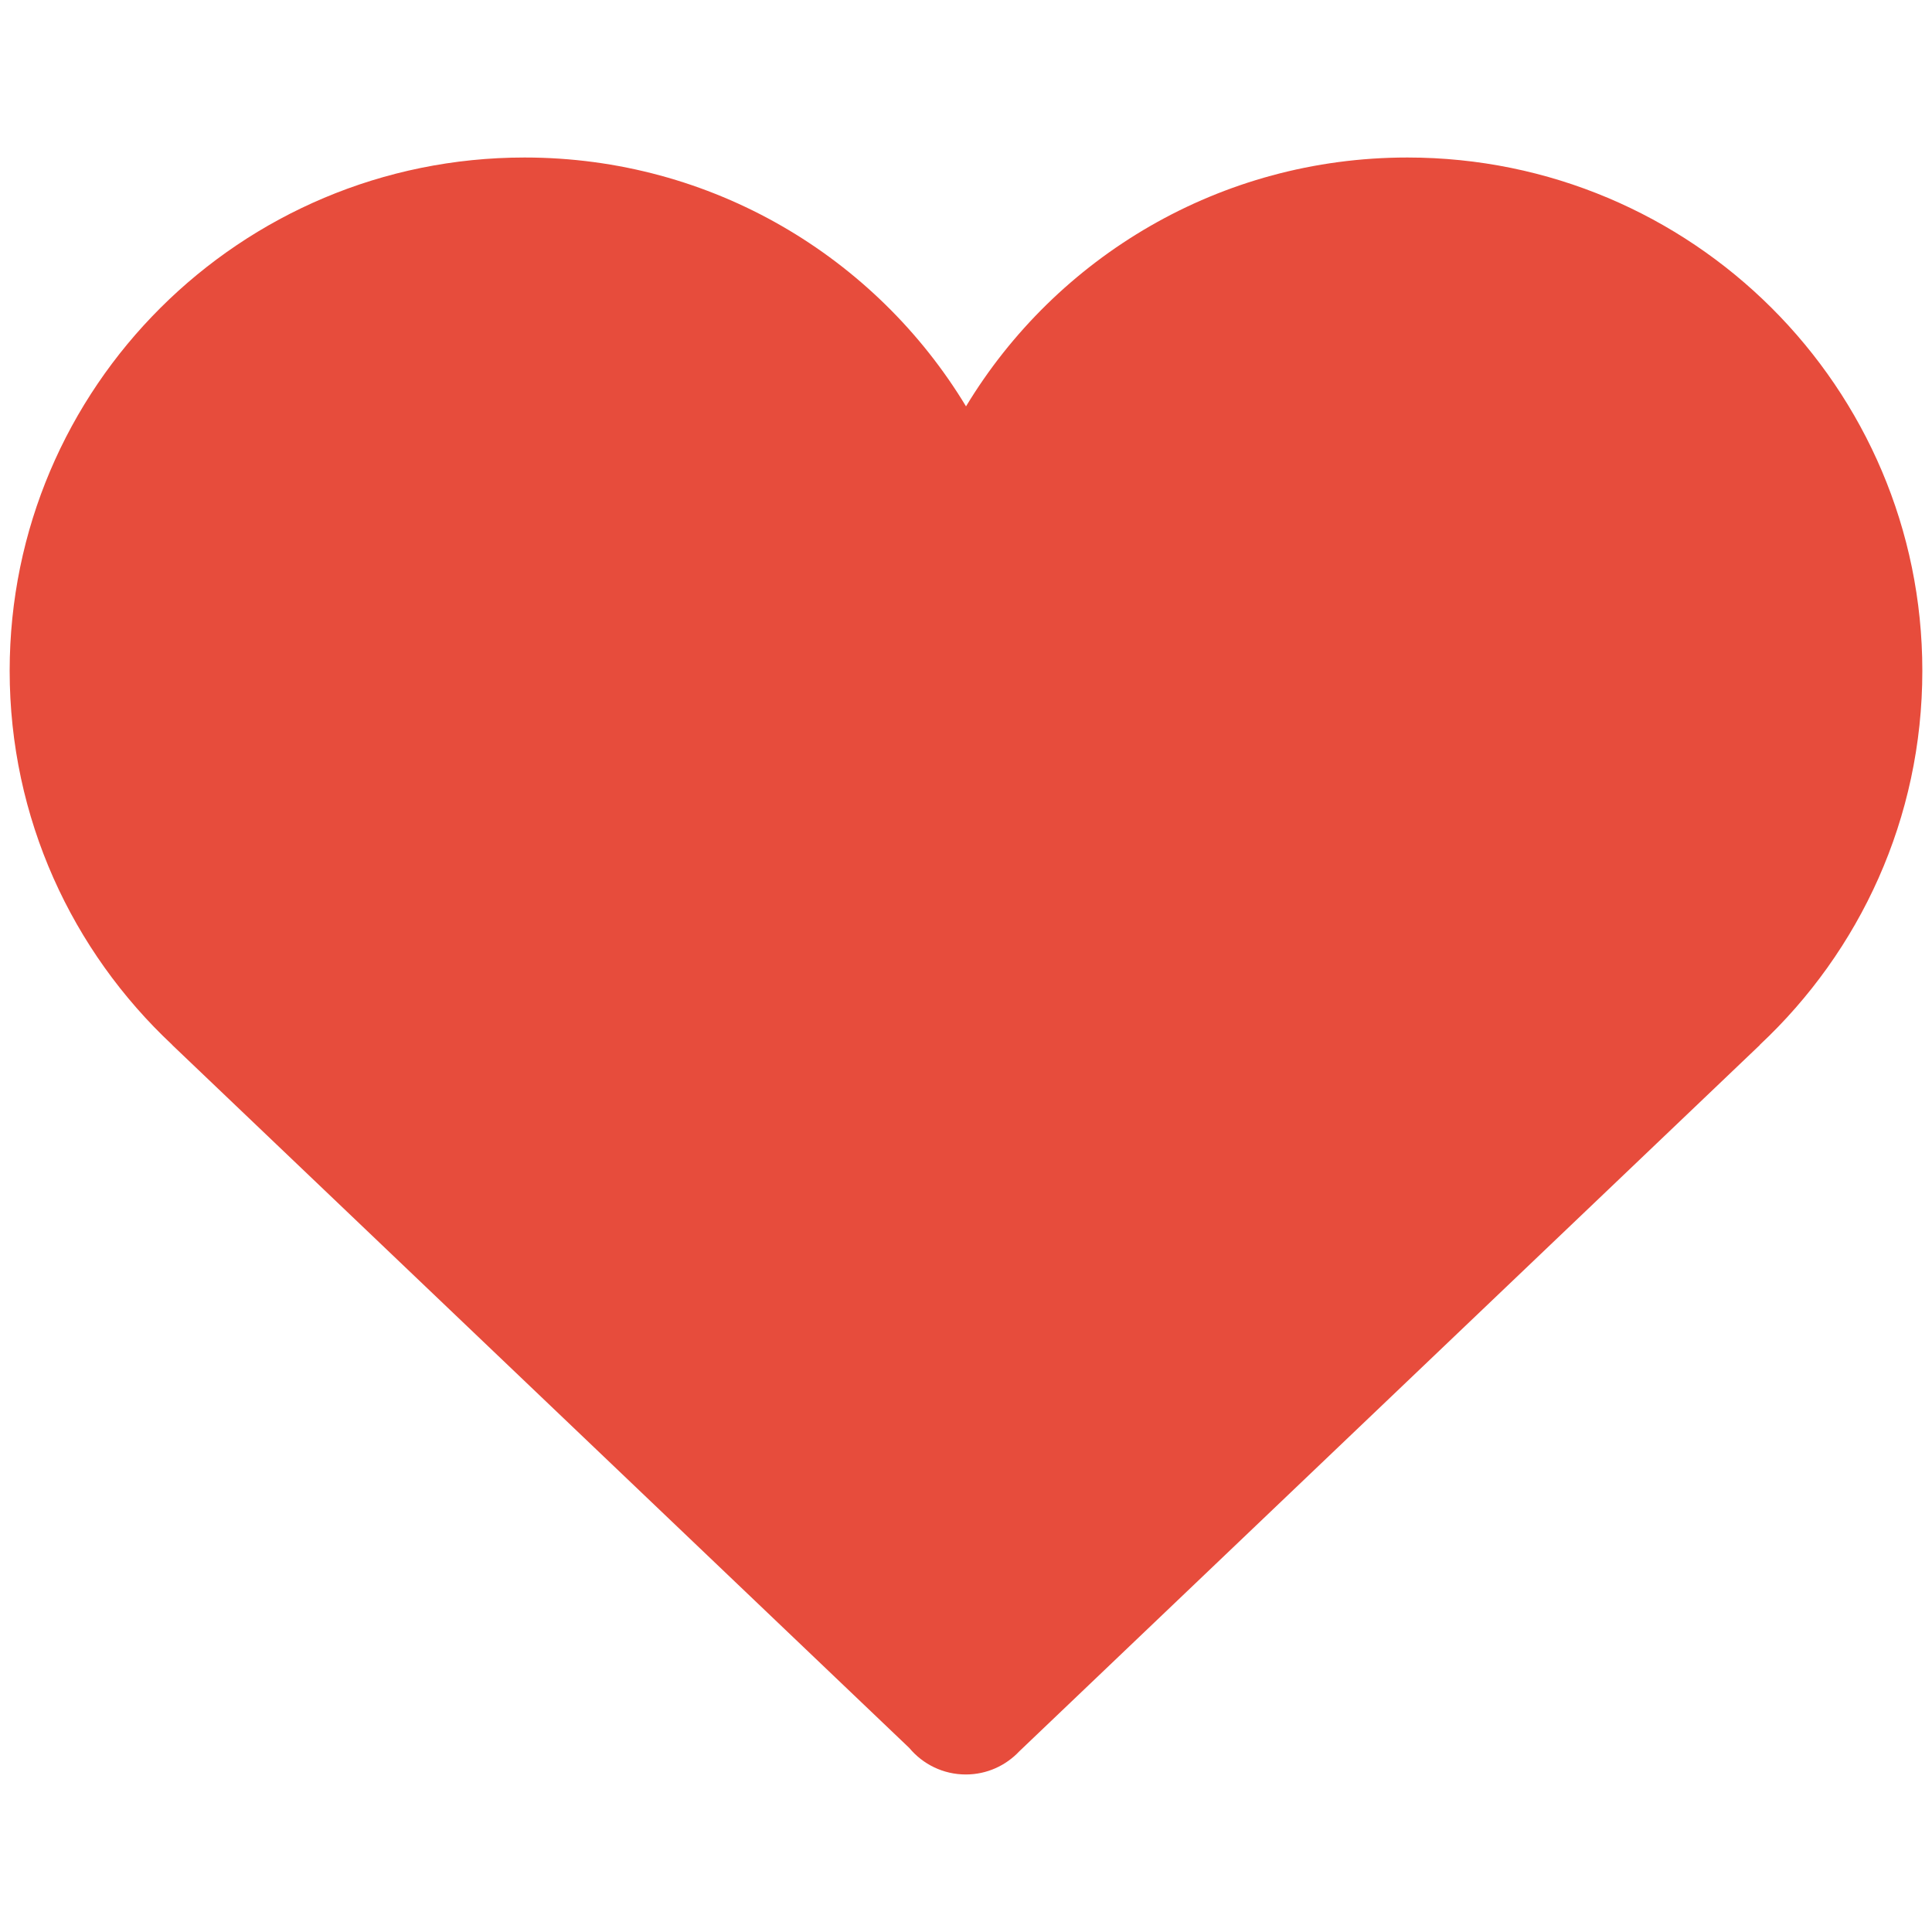
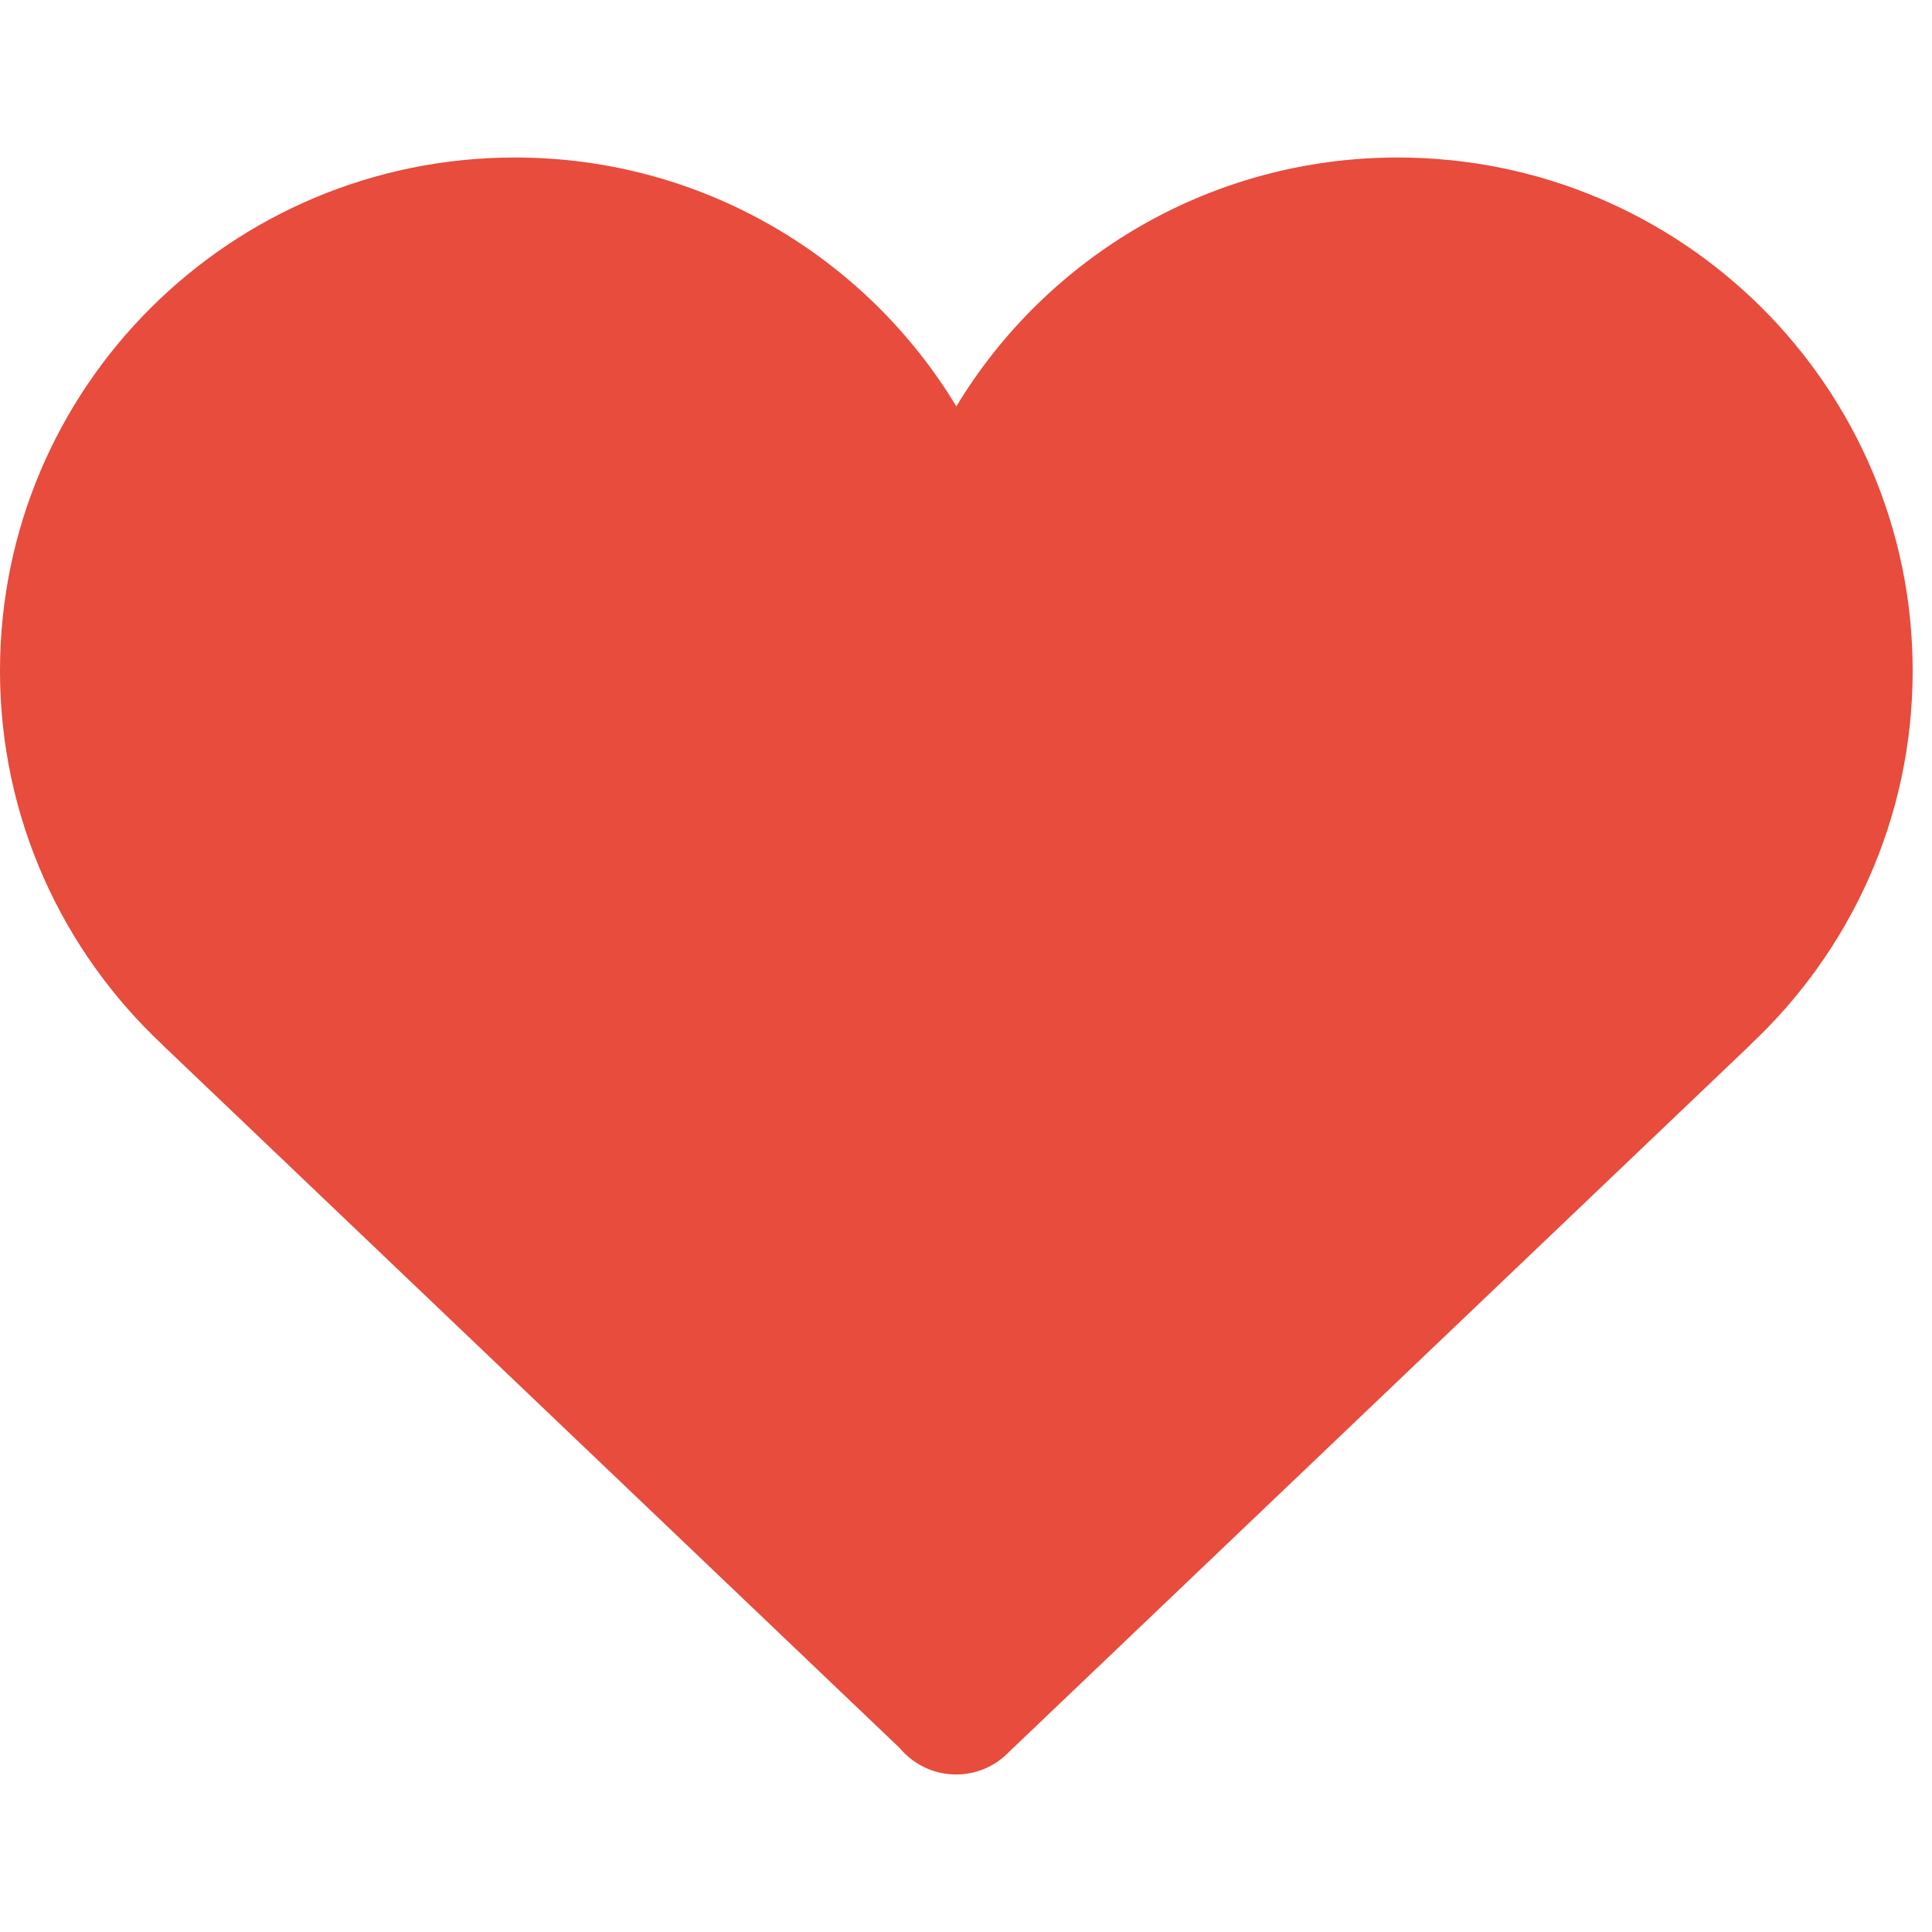
- <svg xmlns="http://www.w3.org/2000/svg" width="141.732" height="141.732" viewBox="-0.709 -11.555 141.732 141.732">
-   <path fill="#e74c3c" d="m140.314,37.654c0-20.796-16.912-37.654-37.777-37.654-13.744,0-25.77,7.317-32.379,18.255-6.609-10.938-18.637-18.255-32.381-18.255-20.865,0-37.777,16.858-37.777,37.654 0,10.821 4.588,20.57 11.922,27.438h-.01l54.084,51.584c.992,1.188 2.48,1.945 4.148,1.945 1.545,0 2.936-.653 3.92-1.696l54.346-51.833h-.016c7.335-6.867 11.92-16.616 11.92-27.438" />
+ <svg xmlns="http://www.w3.org/2000/svg" version="1.1" id="Layer_1" x="0px" y="0px" width="141.732px" height="141.732px" viewBox="0 0 141.732 141.732" enable-background="new 0 0 141.732 141.732" xml:space="preserve">
+   <path fill="#E74C3C" d="M140.314,49.209c0-20.796-16.912-37.654-37.777-37.654c-13.744,0-25.77,7.317-32.379,18.255  c-6.609-10.938-18.637-18.255-32.381-18.255C16.912,11.556,0,28.413,0,49.209c0,10.821,4.588,20.57,11.922,27.438h-0.01  l54.084,51.584c0.992,1.188,2.48,1.945,4.148,1.945c1.545,0,2.936-0.653,3.92-1.696l54.346-51.833h-0.016  C135.729,69.78,140.314,60.031,140.314,49.209" />
</svg>
